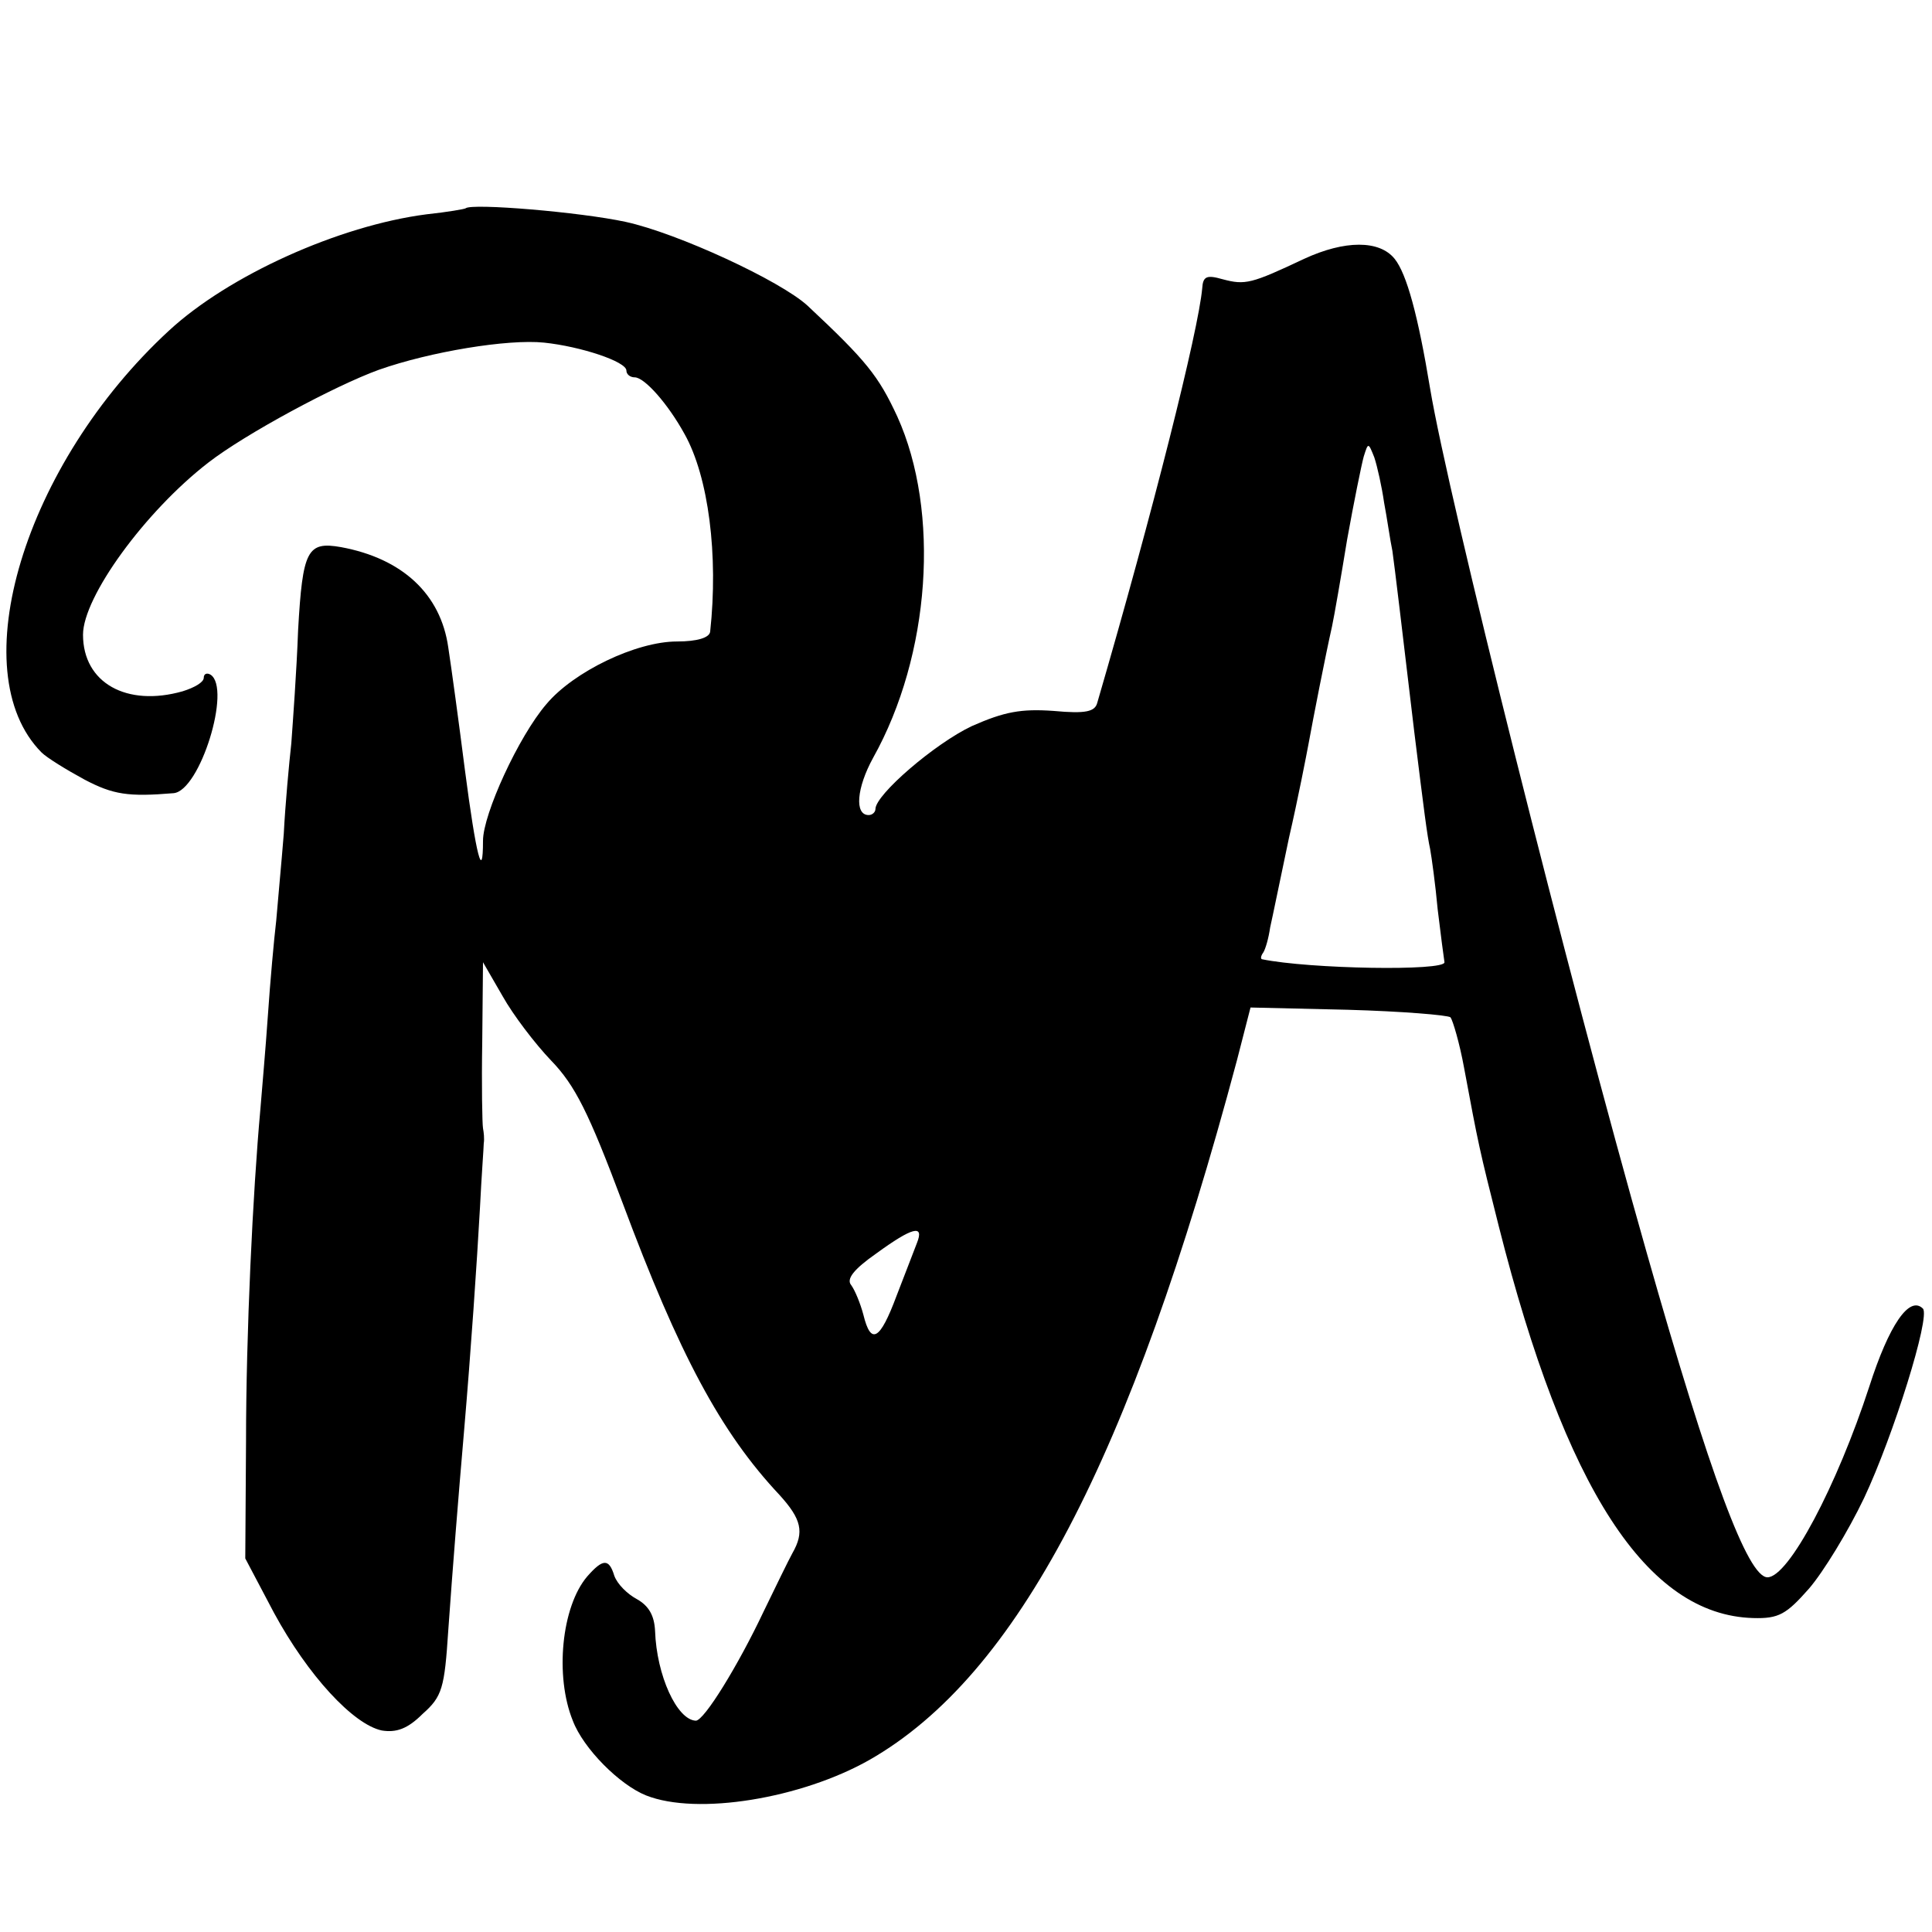
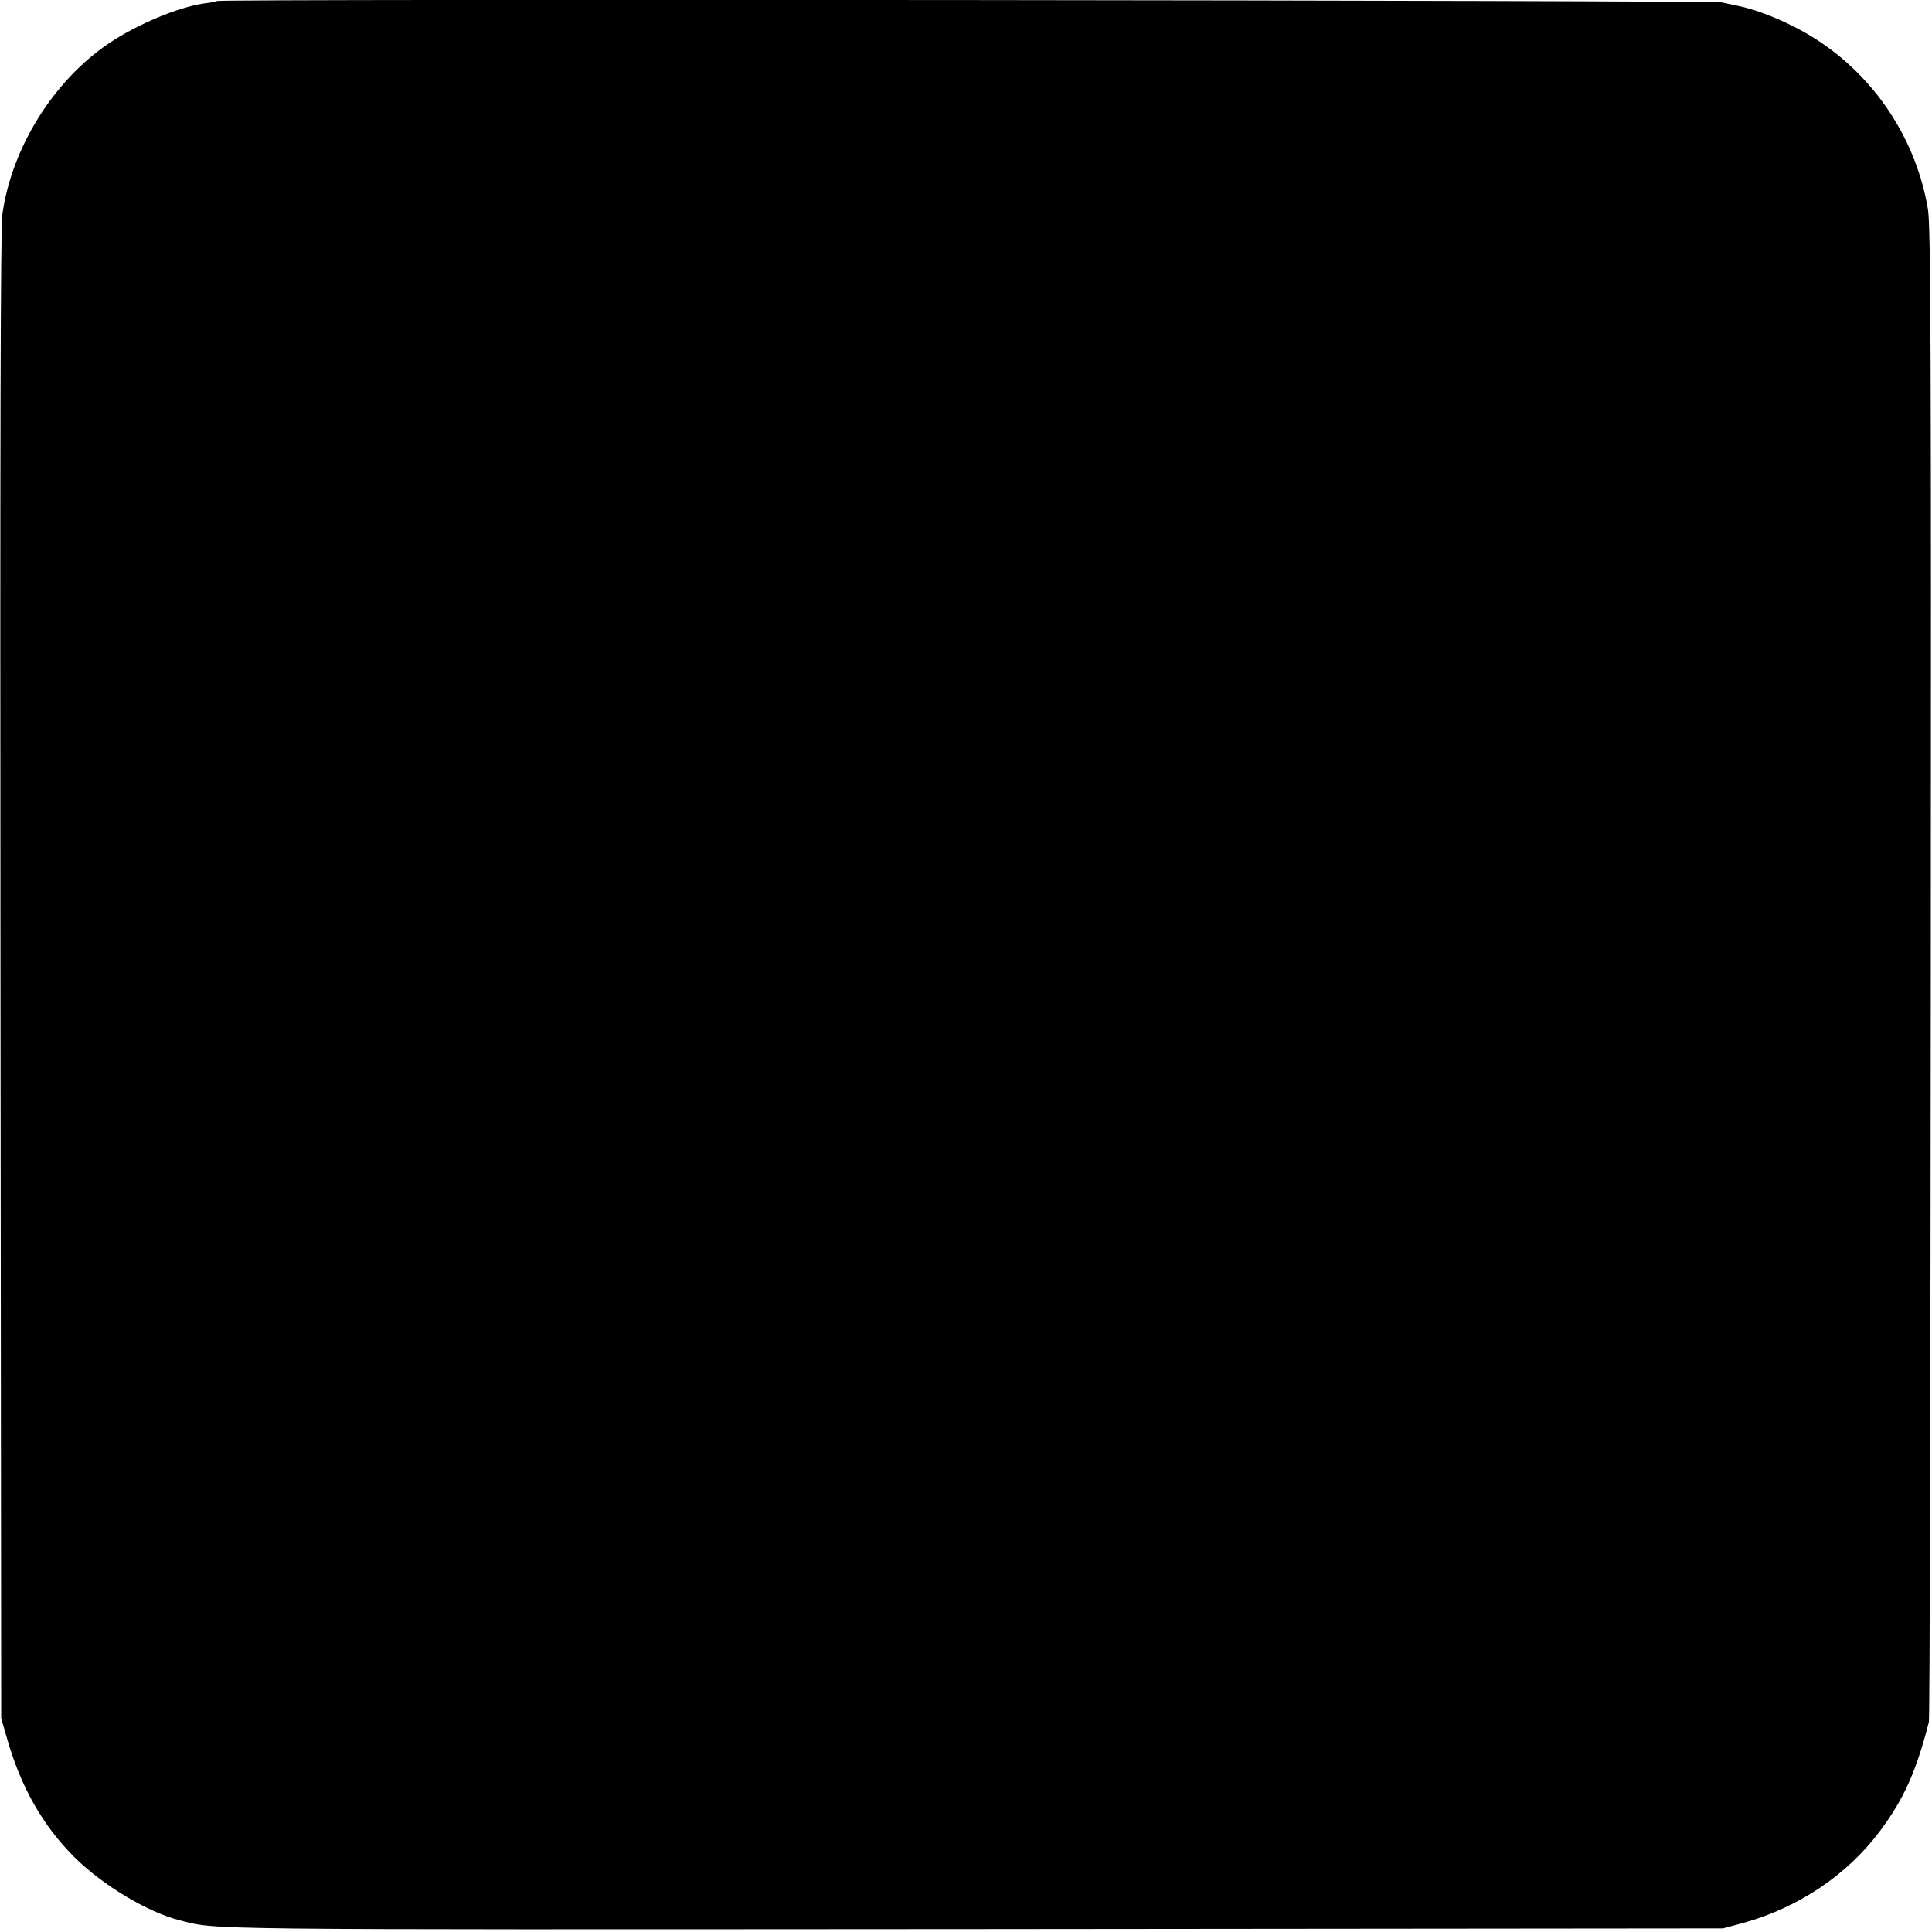
- <svg xmlns="http://www.w3.org/2000/svg" version="1.0" width="256pt" height="256pt" viewBox="0 0 256 256" preserveAspectRatio="xMidYMid meet">
-   <g transform="translate(0,256) scale(0.1,-0.1)" fill="#000000" stroke="none">
-     <path d="M617 2284 c-1 -1 -24 -5 -52 -8 -116 -15 -262 -81 -341 -154 -192 -177 -275 -452 -169 -559 7 -7 33 -23 57 -36 38 -20 58 -23 118 -18 35 3 77 139 49 157 -5 3 -9 1 -9 -4 0 -6 -12 -13 -28 -18 -74 -21 -132 11 -132 75 0 50 82 163 166 228 49 38 168 102 226 123 68 24 171 41 219 36 48 -5 109 -25 109 -37 0 -5 5 -9 11 -9 13 0 44 -35 66 -75 32 -57 45 -161 34 -262 -1 -8 -17 -13 -44 -13 -54 0 -137 -40 -173 -83 -37 -43 -84 -146 -84 -181 0 -55 -9 -21 -24 94 -8 63 -18 136 -22 162 -10 71 -61 118 -142 133 -45 8 -51 -4 -57 -110 -2 -55 -7 -122 -9 -150 -3 -27 -8 -81 -10 -120 -3 -38 -8 -90 -10 -115 -3 -25 -8 -81 -11 -125 -3 -44 -8 -100 -10 -125 -10 -110 -19 -297 -19 -440 l-1 -155 38 -72 c45 -83 105 -148 143 -156 19 -3 34 2 54 22 26 23 29 34 34 111 6 85 13 172 21 265 9 105 17 223 21 295 2 41 5 80 5 85 1 6 0 15 -1 20 -1 6 -2 57 -1 115 l1 105 26 -45 c14 -25 43 -63 64 -85 32 -33 50 -69 95 -189 75 -201 130 -304 208 -387 29 -32 33 -49 17 -77 -5 -9 -22 -44 -38 -77 -34 -72 -79 -145 -90 -145 -25 1 -52 60 -54 119 -1 20 -8 33 -24 42 -13 7 -26 20 -30 31 -7 23 -15 23 -36 -1 -34 -40 -43 -132 -19 -191 14 -37 62 -85 97 -99 68 -27 206 -4 296 47 196 112 346 399 487 927 l18 70 129 -3 c71 -2 132 -7 136 -10 3 -4 12 -34 18 -67 19 -102 20 -107 46 -210 88 -348 196 -515 337 -519 34 -1 44 5 74 39 19 22 52 76 73 120 39 83 88 240 78 251 -18 18 -45 -22 -71 -103 -43 -132 -107 -253 -135 -253 -26 0 -76 134 -160 430 -105 369 -263 1001 -287 1145 -16 97 -31 152 -47 172 -20 25 -66 25 -120 0 -70 -33 -78 -35 -108 -27 -21 6 -26 4 -27 -12 -5 -56 -65 -295 -139 -549 -3 -12 -15 -15 -58 -11 -43 3 -65 -1 -108 -20 -49 -23 -128 -91 -128 -110 0 -4 -4 -8 -9 -8 -19 0 -16 36 6 76 76 136 89 326 32 452 -25 54 -41 74 -119 147 -36 33 -172 96 -241 111 -60 13 -204 25 -212 18z m1217 -390 c4 -21 8 -50 11 -64 3 -21 13 -105 29 -240 13 -105 17 -137 21 -155 2 -11 7 -47 10 -80 4 -33 8 -64 9 -70 1 -12 -179 -9 -242 4 -2 1 -1 5 2 9 3 5 7 19 9 33 3 13 14 67 25 119 12 52 23 109 26 125 6 33 22 115 31 155 3 14 12 66 20 115 9 50 19 99 22 110 6 19 6 19 14 -1 4 -12 10 -39 13 -60z m-619 -981 c-4 -10 -16 -42 -27 -70 -22 -59 -34 -66 -44 -25 -4 15 -11 32 -16 39 -7 8 3 21 33 42 48 35 64 39 54 14z" />
+ <svg xmlns="http://www.w3.org/2000/svg" version="1.0" width="800pt" height="800pt" viewBox="0 0 800 800" preserveAspectRatio="xMidYMid meet">
+   <g transform="translate(0,800) scale(0.1,-0.1)" fill="#000000" stroke="none">
+     <path d="M899 7996 c-2 -2 -26 -7 -53 -10 -107 -15 -279 -87 -396 -166 -229 -155 -401 -431 -440 -706 -8 -57 -10 -921 -8 -3154 l3 -3075 23 -80 c57 -202 148 -364 281 -496 117 -116 301 -226 433 -260 162 -41 24 -39 3287 -37 l3106 3 85 23 c227 63 428 198 563 378 99 132 151 246 204 453 4 14 7 1412 8 3106 2 2564 0 3093 -12 3160 -47 277 -206 527 -437 685 -100 70 -245 134 -346 155 -14 3 -45 10 -70 15 -43 9 -6222 15 -6231 6z" />
  </g>
</svg>
